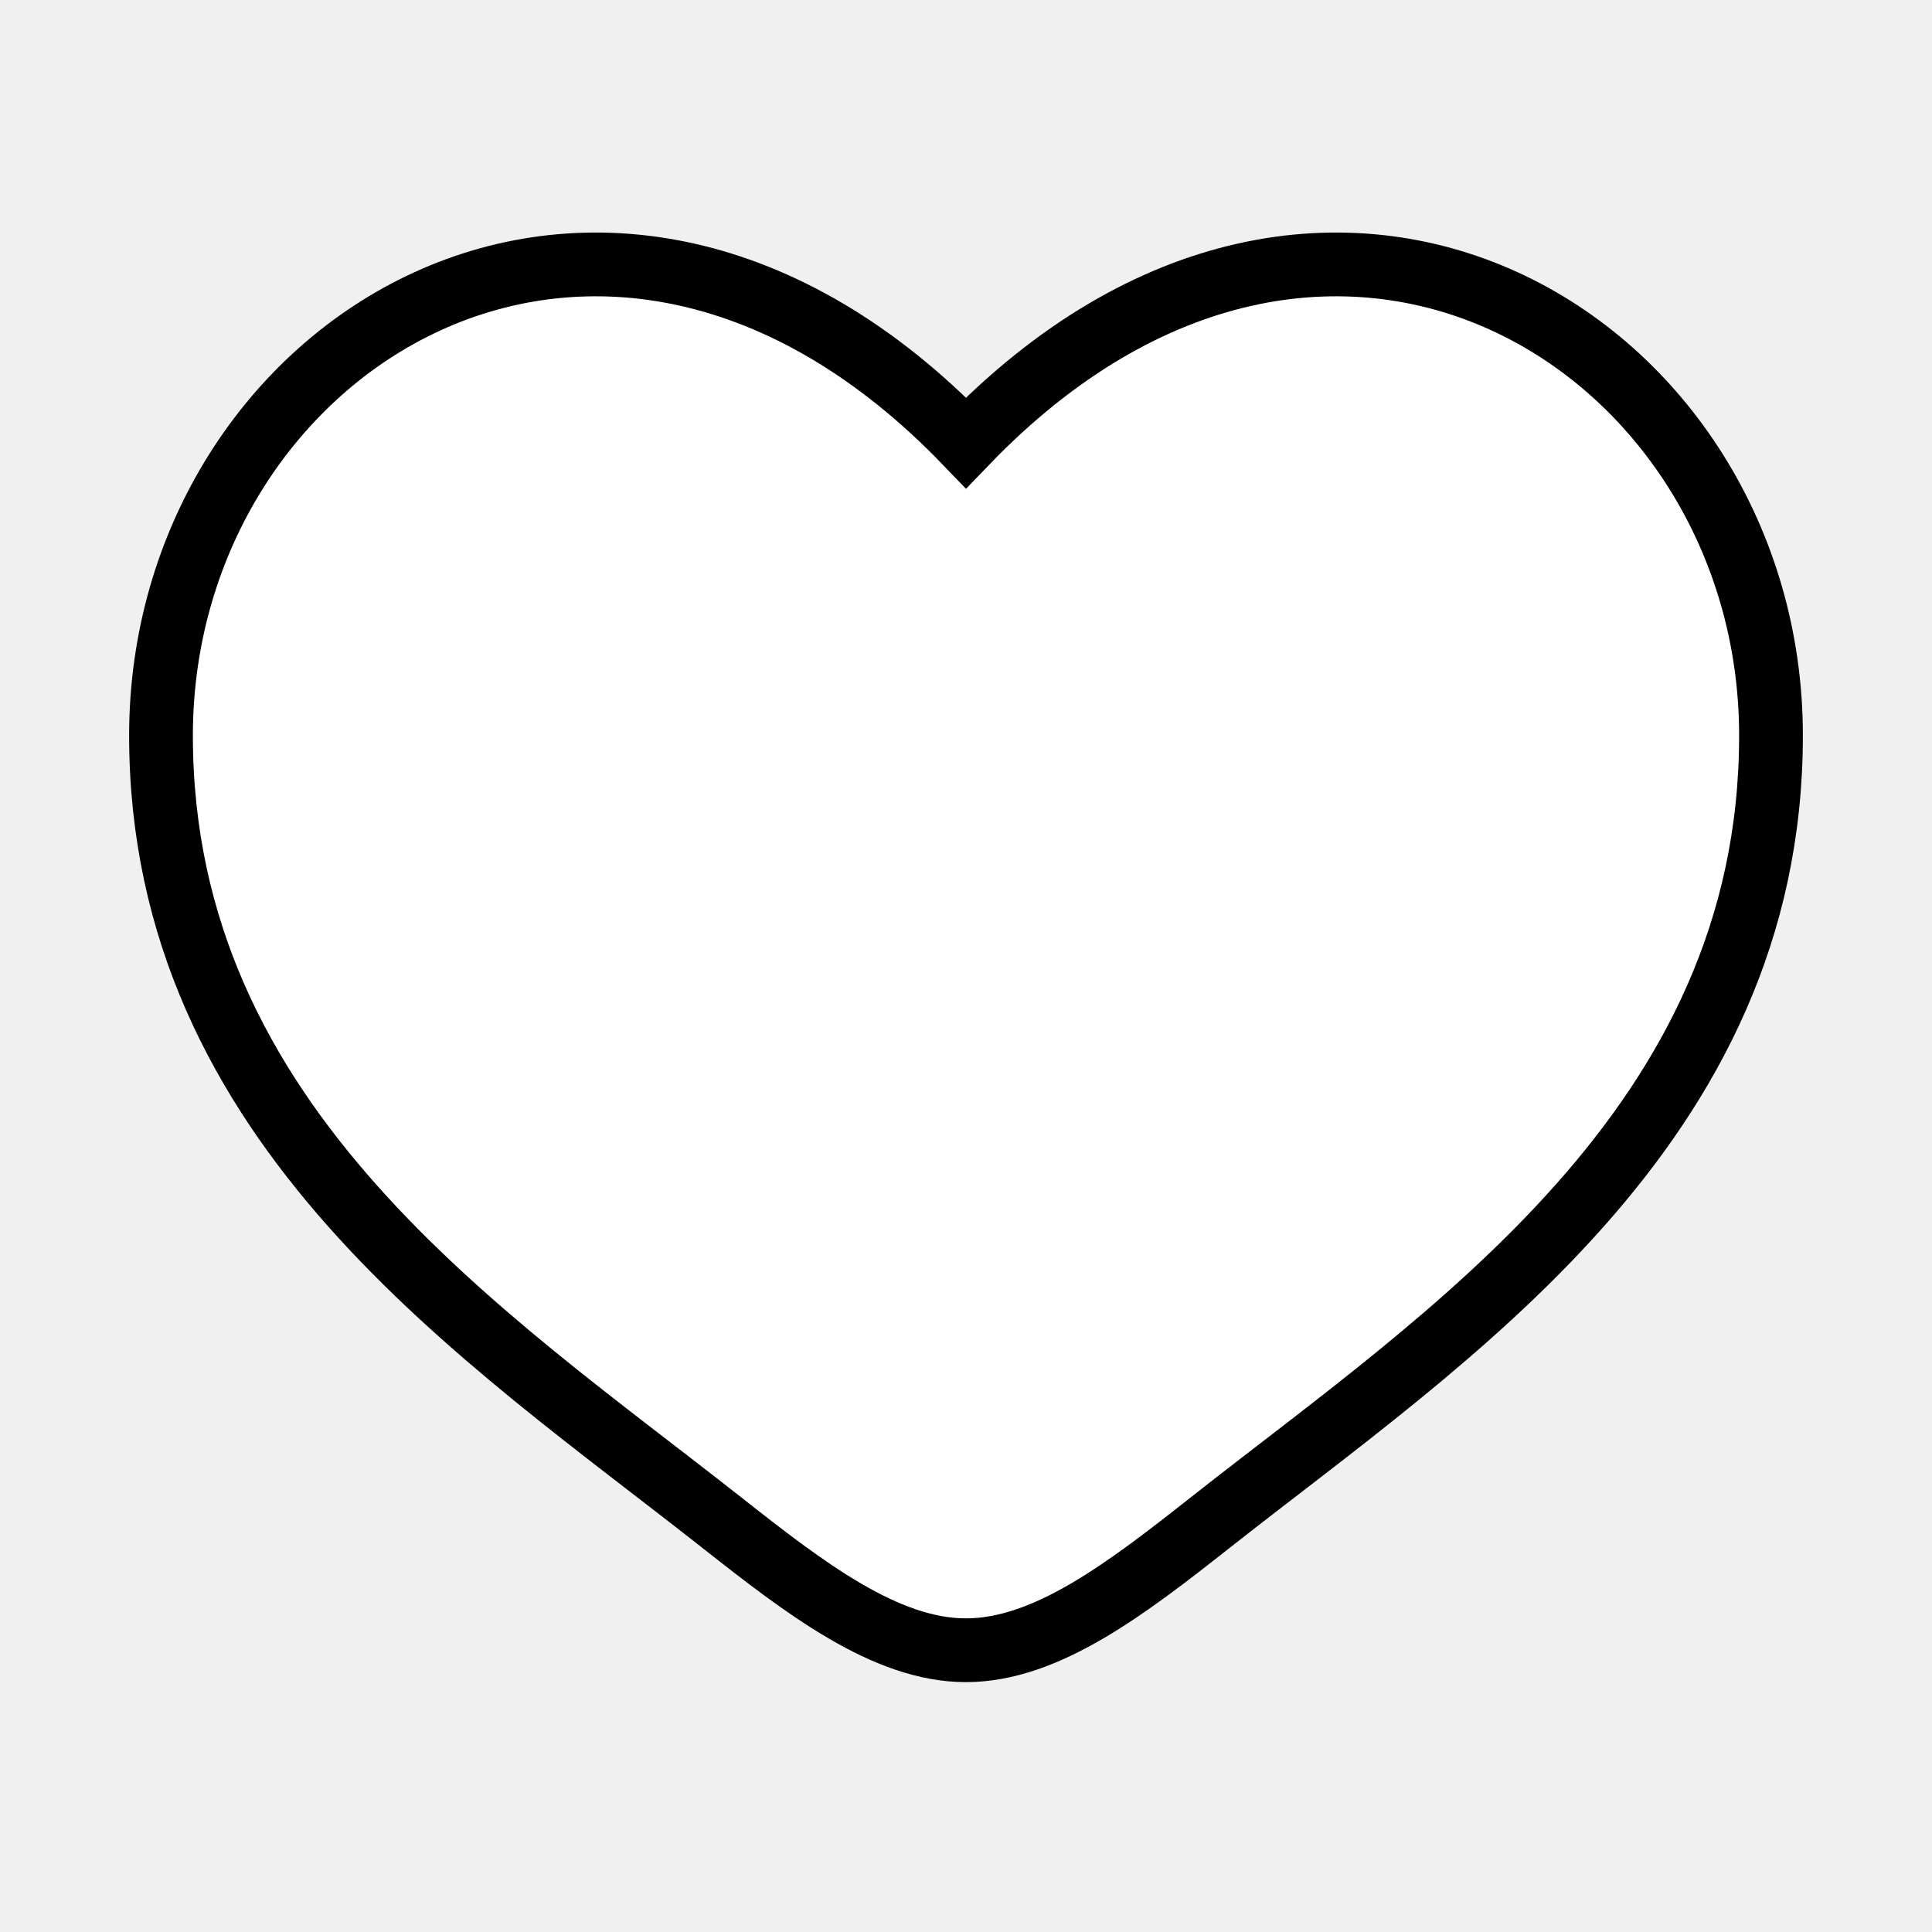
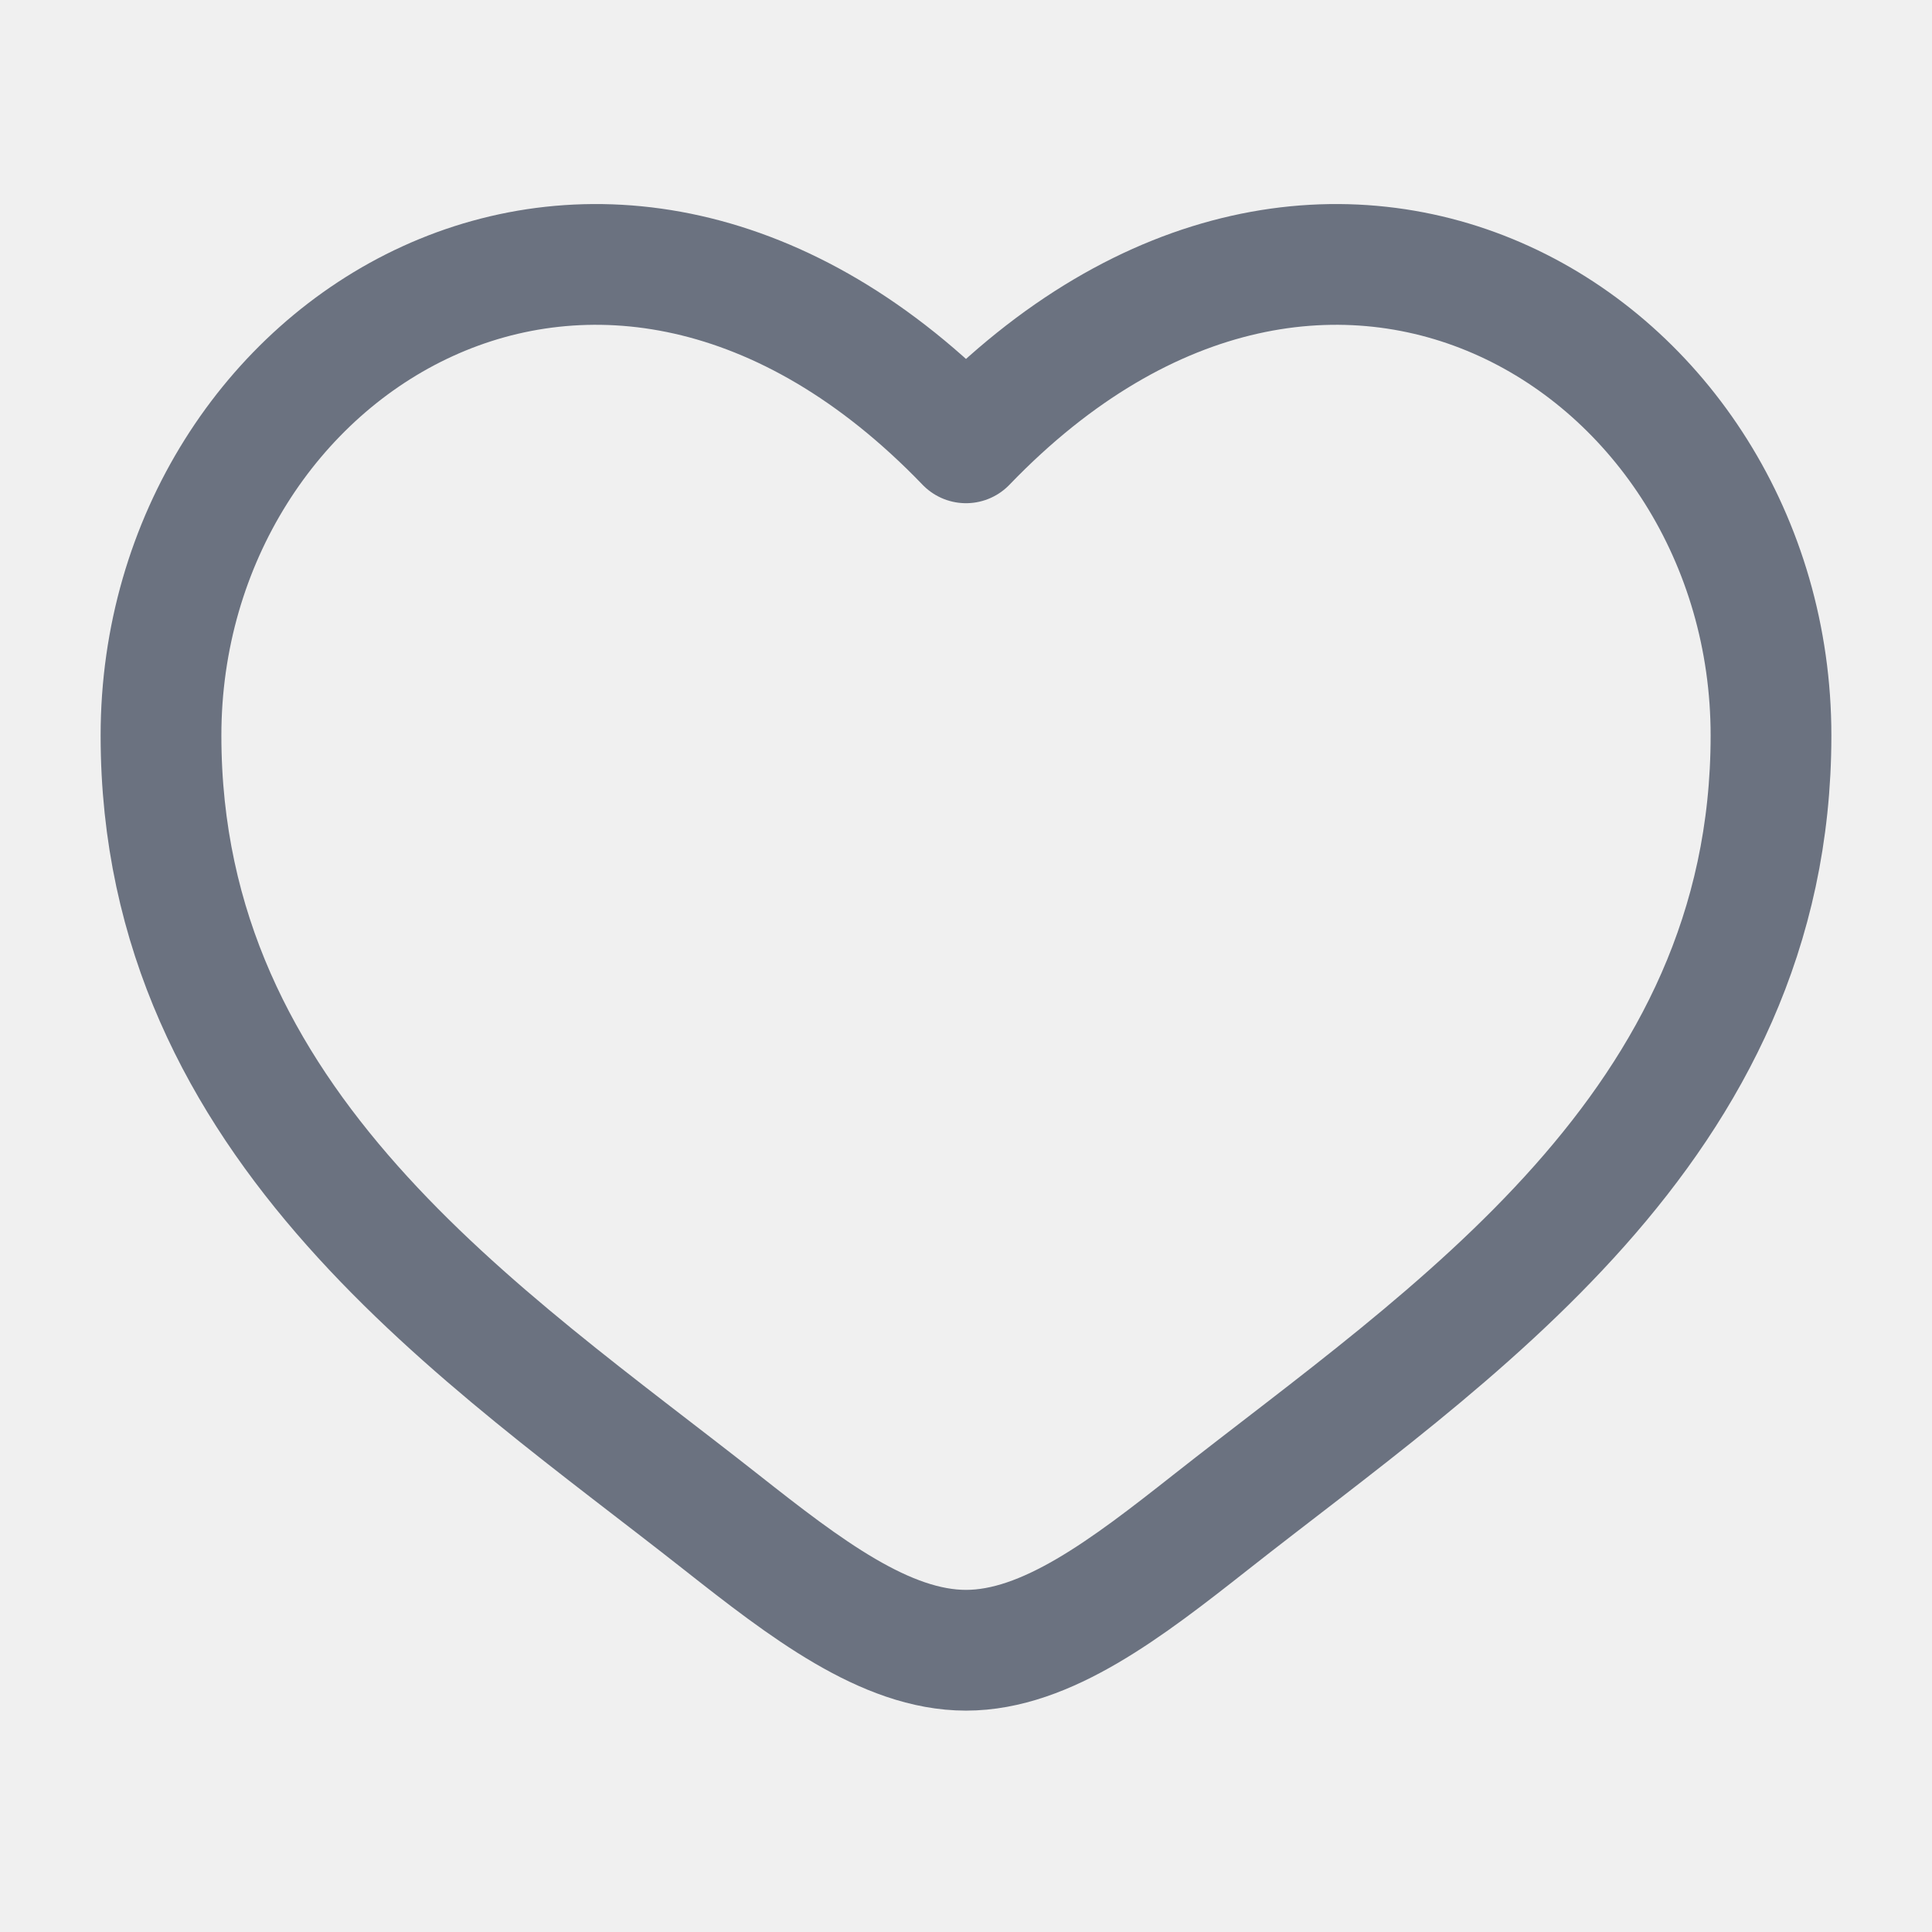
- <svg xmlns="http://www.w3.org/2000/svg" width="800px" height="800px" viewBox="0 0 24 24" fill="none" stroke="#000000" stroke-width="0.792">
-   <g id="SVGRepo_bgCarrier" stroke-width="0" />
-   <g id="SVGRepo_tracerCarrier" stroke-linecap="round" stroke-linejoin="round" />
-   <g id="SVGRepo_iconCarrier">
-     <path d="M2 9.137C2 14 6.019 16.591 8.962 18.911C10 19.729 11 20.5 12 20.5C13 20.5 14 19.729 15.038 18.911C17.981 16.591 22 14 22 9.137C22 4.274 16.5 0.825 12 5.501C7.5 0.825 2 4.274 2 9.137Z" fill="#ffffff" />
-   </g>
+ <svg xmlns="http://www.w3.org/2000/svg" width="24" height="24" viewBox="0 0 24 24" fill="none">
+   <path stroke="#6B7280" fill="none" stroke-width="1.5" stroke-linecap="round" stroke-linejoin="round" d="M2 9.137C2 14 6.019 16.591 8.962 18.911C10 19.729 11 20.5 12 20.5C13 20.5 14 19.729 15.038 18.911C17.981 16.591 22 14 22 9.137C22 4.274 16.5 0.825 12 5.501C7.5 0.825 2 4.274 2 9.137Z" />
</svg>
